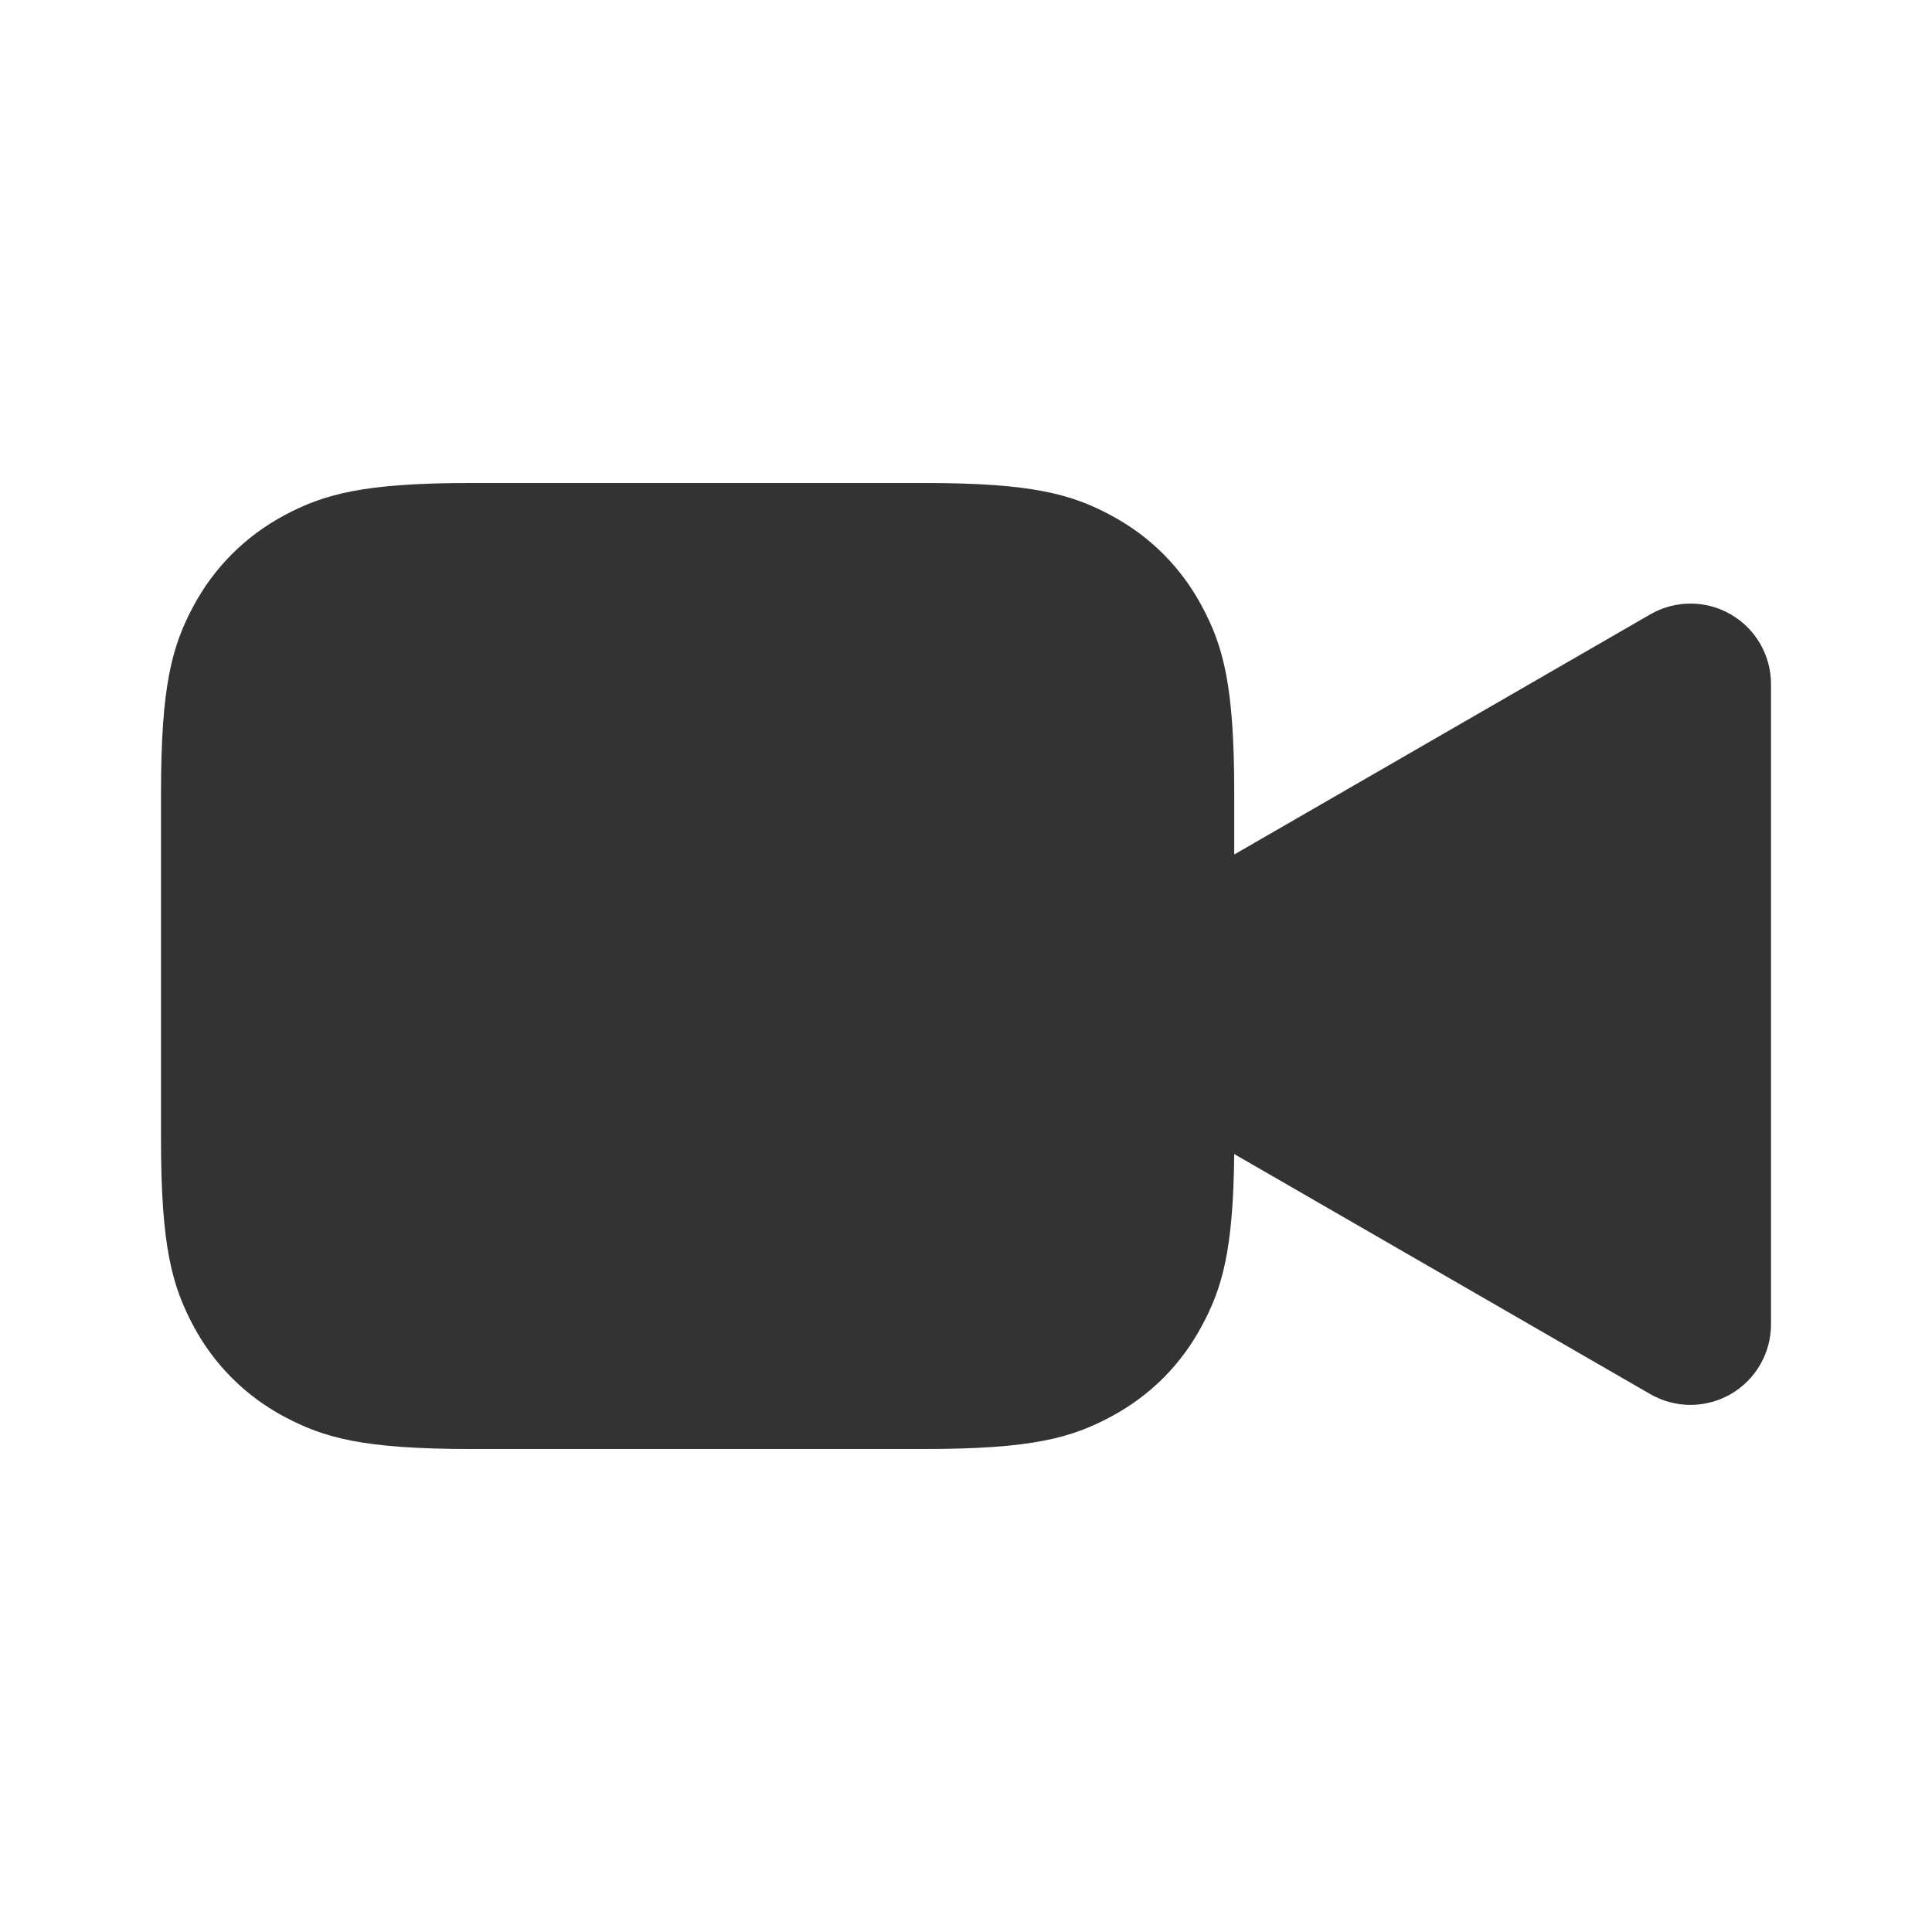
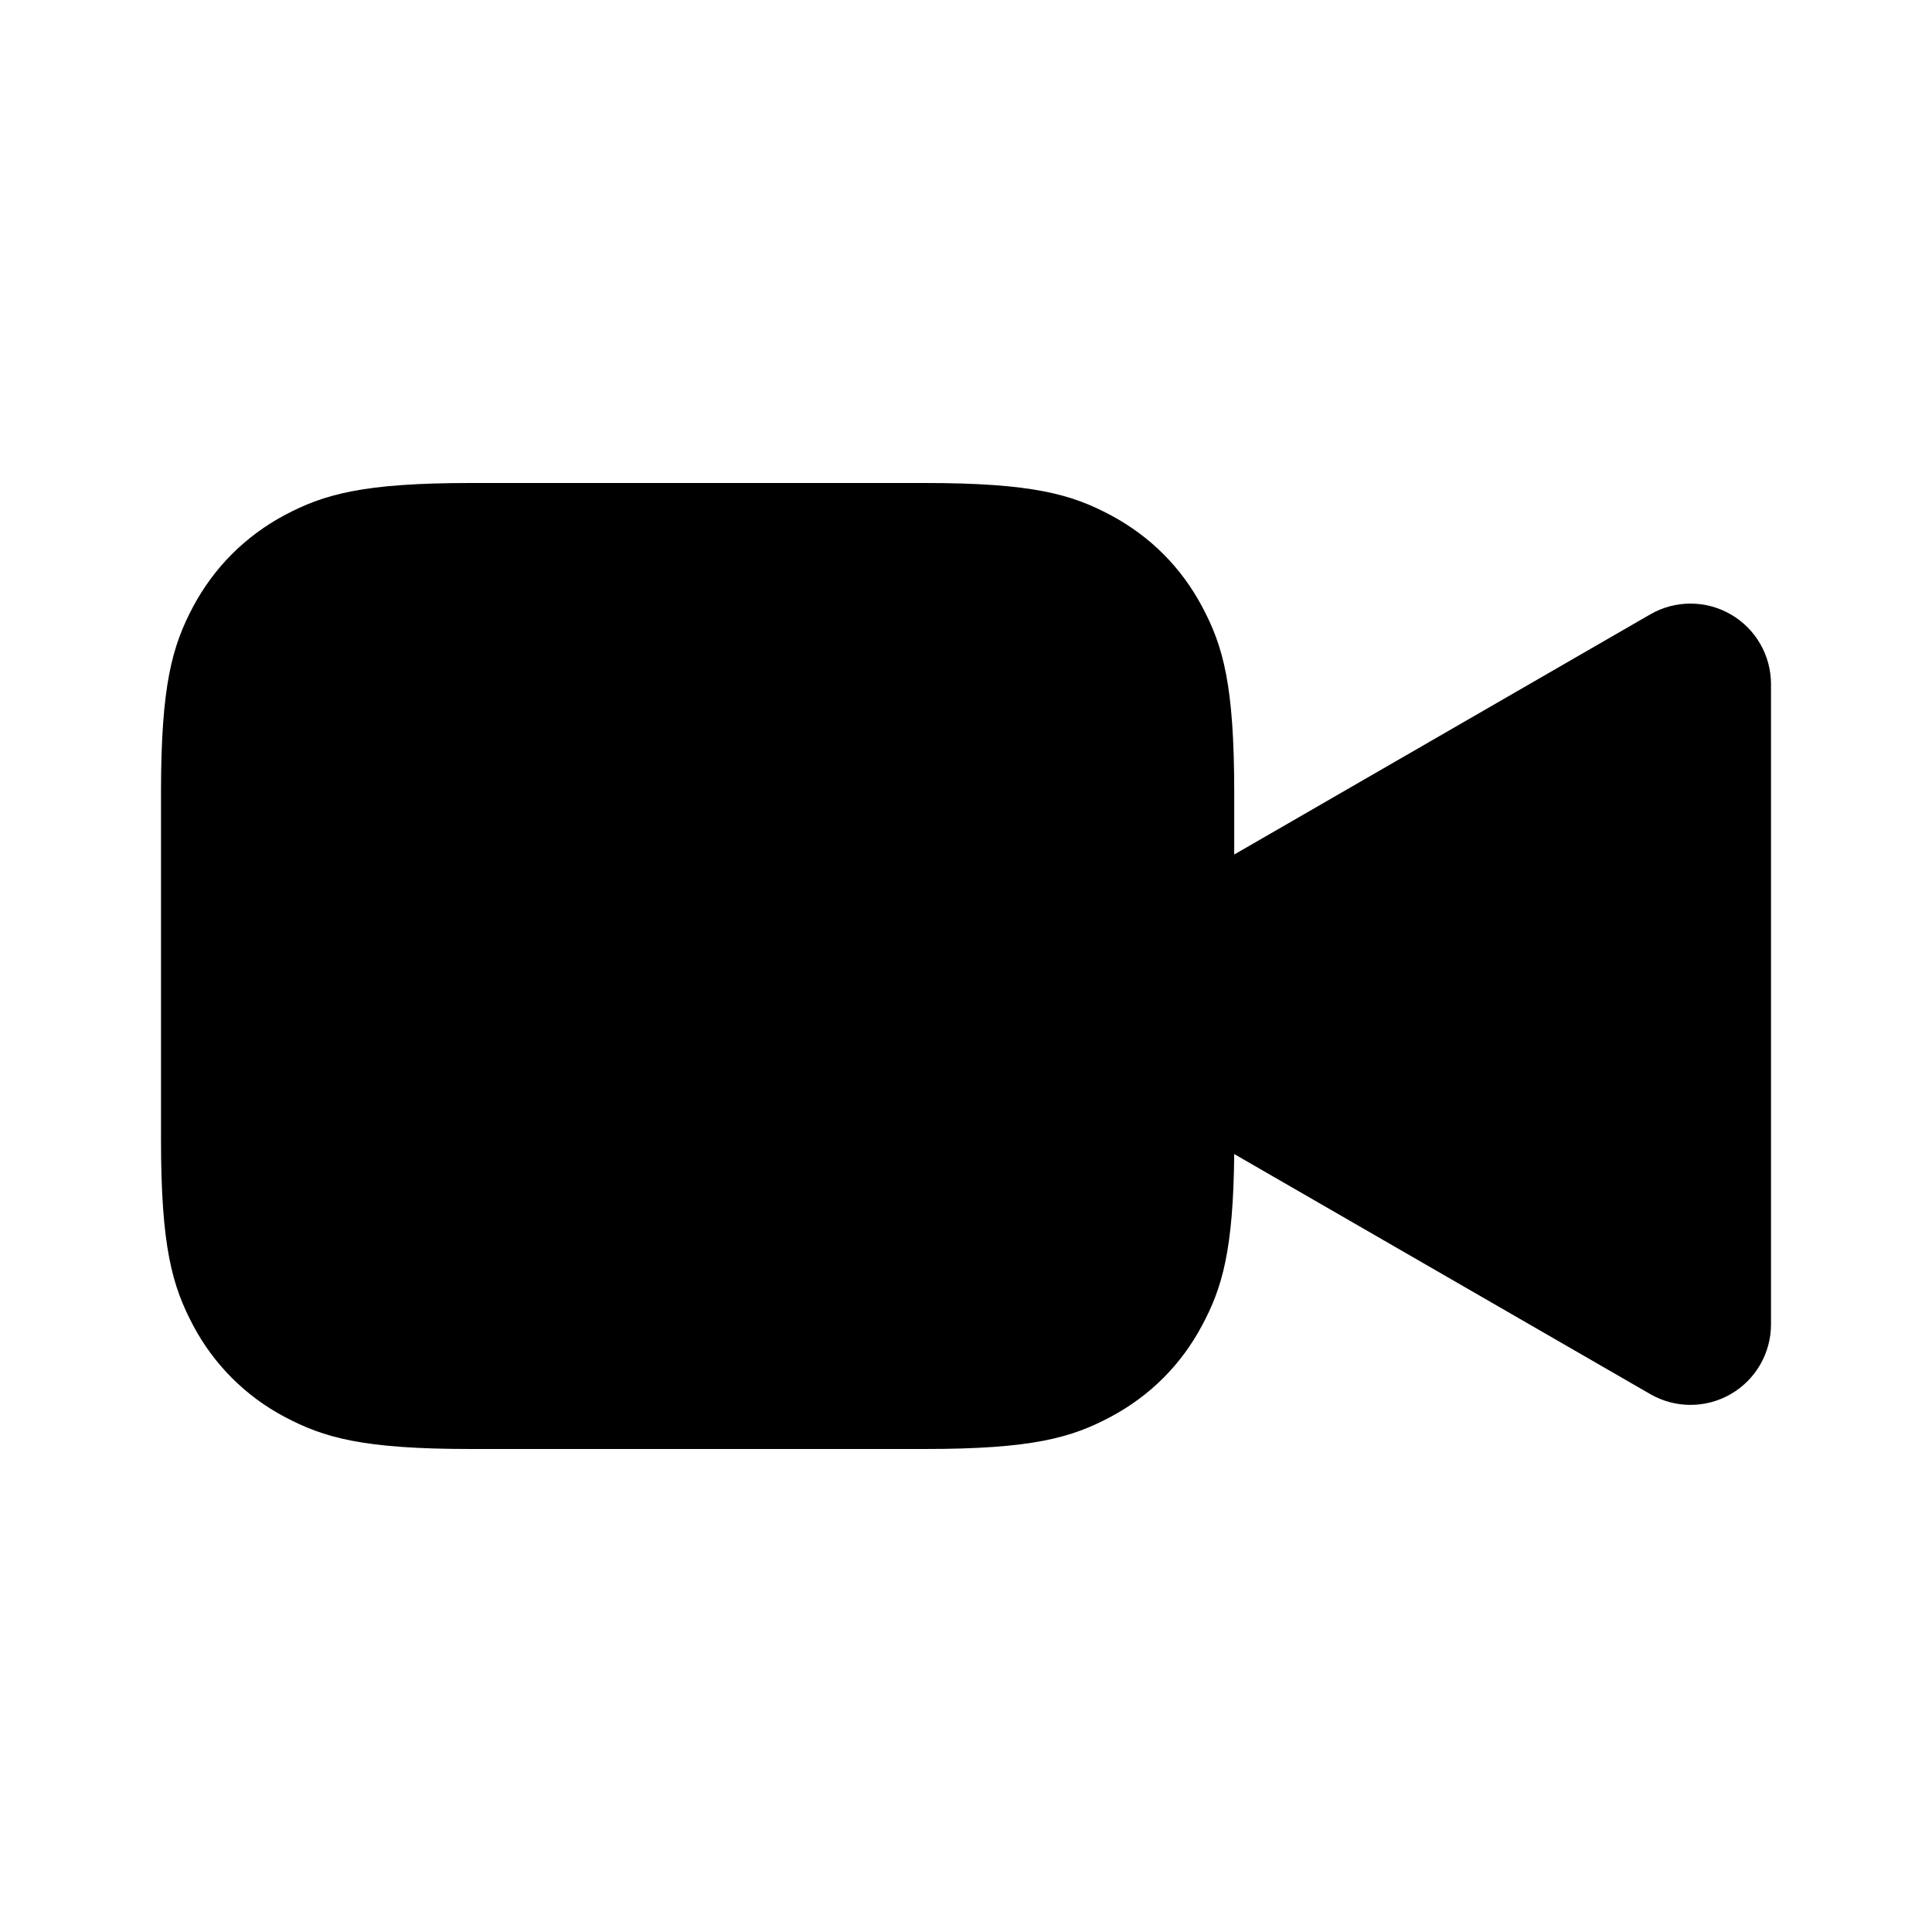
- <svg xmlns="http://www.w3.org/2000/svg" width="12" height="12" viewBox="0 0 12 12" class="videoMicro" style="height:12px;margin-right:16px;width:12px;perspective-origin:6px 6px;transform-origin:6px 6px;shape-rendering:geometricprecision;" version="1.1">
-   <path fill-rule="evenodd" class="" fill="currentColor" d="M7.667 5.307l2.583-1.491a.5.5 0 0 1 .75.433v3.977a.5.5 0 0 1-.75.433L7.666 7.168c-.006.6-.075.832-.2 1.065-.13.244-.322.436-.567.567-.244.13-.487.2-1.155.2H2.923c-.669 0-.911-.07-1.156-.2a1.363 1.363 0 0 1-.567-.567c-.13-.245-.2-.487-.2-1.156V4.923c0-.669.07-.911.2-1.156.131-.244.323-.436.567-.567.245-.13.487-.2 1.156-.2h2.82c.67 0 .912.07 1.156.2.245.131.437.323.567.567.131.245.2.487.2 1.156v.384z" style="display:inline;height:auto;min-height:0px;min-width:0px;overflow-x:visible;overflow-y:visible;width:auto;perspective-origin:0px 0px;transform-origin:0px 0px;fill:rgb(51, 51, 51);fill-rule:evenodd;shape-rendering:geometricprecision;d:path(&quot;M 7.667 5.307 L 10.25 3.816 A 0.5 0.5 0 0 1 11 4.249 V 8.226 A 0.5 0.5 0 0 1 10.25 8.659 L 7.666 7.168 C 7.66 7.768 7.591 8 7.466 8.233 C 7.336 8.477 7.144 8.669 6.899 8.8 C 6.655 8.93 6.412 9 5.744 9 H 2.923 C 2.254 9 2.012 8.93 1.767 8.8 A 1.363 1.363 0 0 1 1.2 8.233 C 1.07 7.988 1 7.746 1 7.077 V 4.923 C 1 4.254 1.07 4.012 1.2 3.767 C 1.331 3.523 1.523 3.331 1.767 3.2 C 2.012 3.07 2.254 3 2.923 3 H 5.743 C 6.413 3 6.655 3.07 6.899 3.2 C 7.144 3.331 7.336 3.523 7.466 3.767 C 7.597 4.012 7.666 4.254 7.666 4.923 V 5.307 Z&quot;);" />
+ <svg xmlns="http://www.w3.org/2000/svg" width="12" height="12" viewBox="0 0 12 12" version="1.1">
+   <path fill-rule="evenodd" fill="currentColor" d="M7.667 5.307l2.583-1.491a.5.5 0 0 1 .75.433v3.977a.5.5 0 0 1-.75.433L7.666 7.168c-.006.6-.075.832-.2 1.065-.13.244-.322.436-.567.567-.244.13-.487.2-1.155.2H2.923c-.669 0-.911-.07-1.156-.2a1.363 1.363 0 0 1-.567-.567c-.13-.245-.2-.487-.2-1.156V4.923c0-.669.07-.911.2-1.156.131-.244.323-.436.567-.567.245-.13.487-.2 1.156-.2h2.82c.67 0 .912.07 1.156.2.245.131.437.323.567.567.131.245.2.487.2 1.156v.384z" />
</svg>
